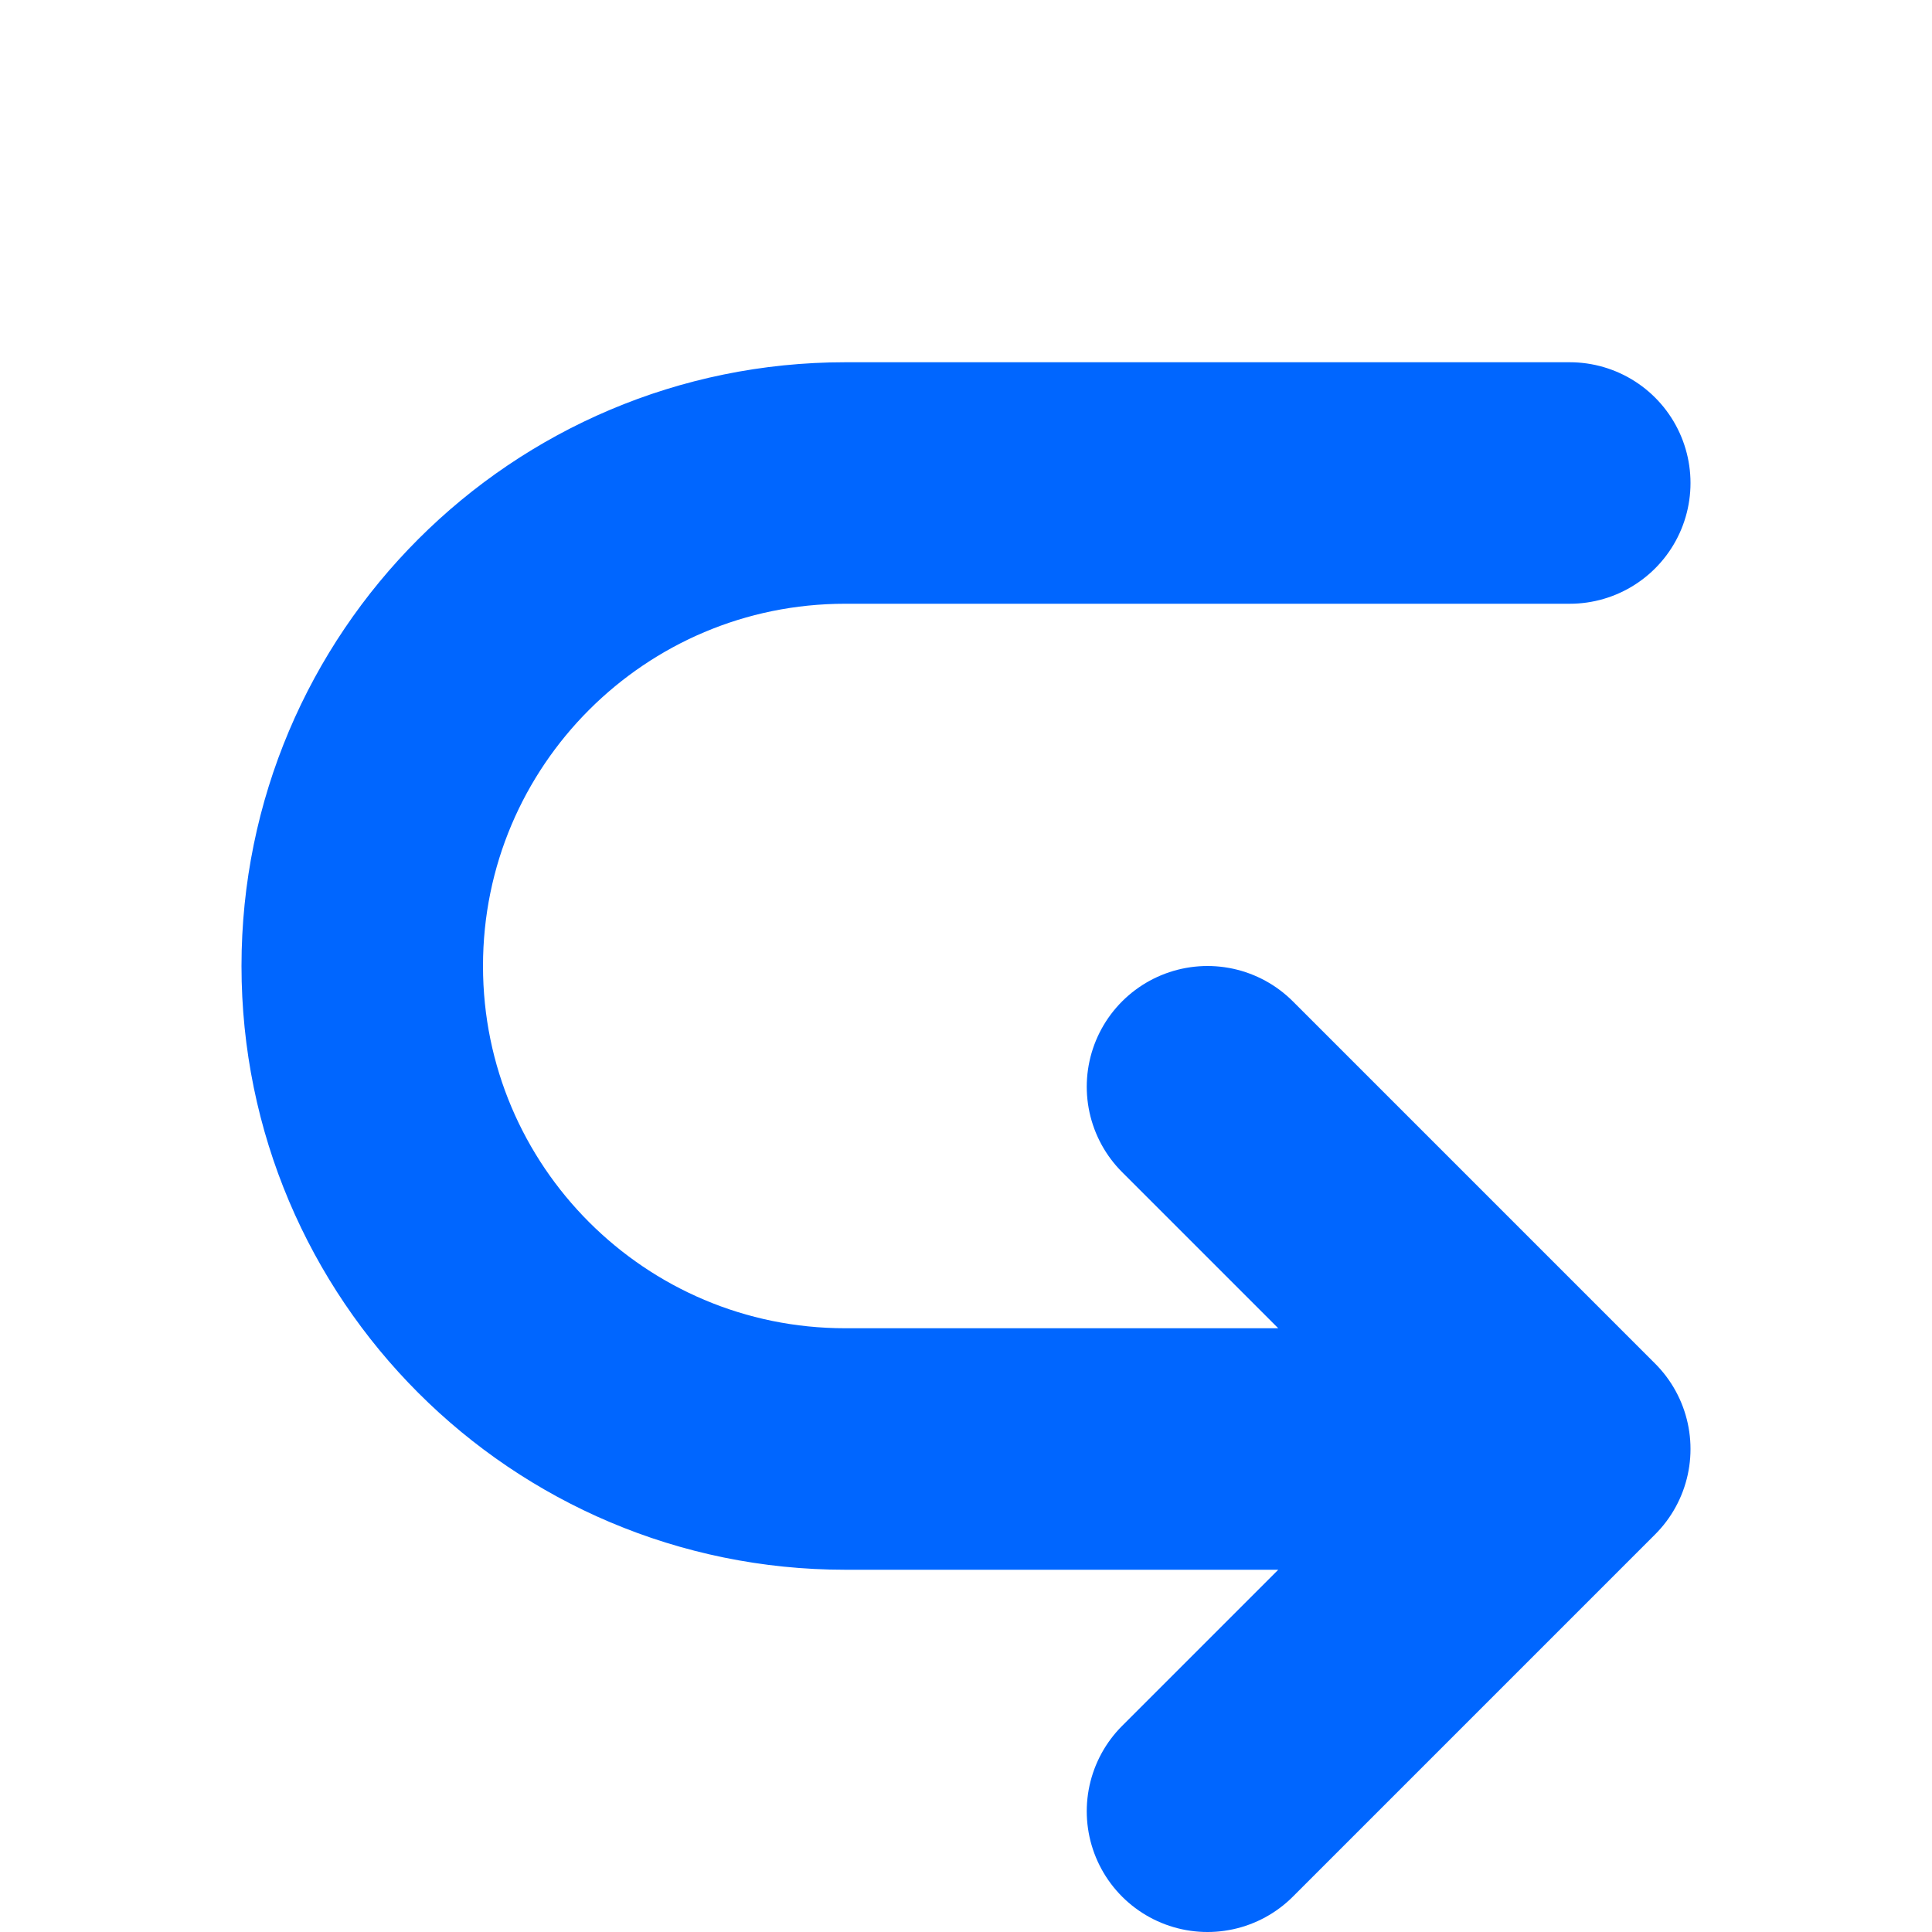
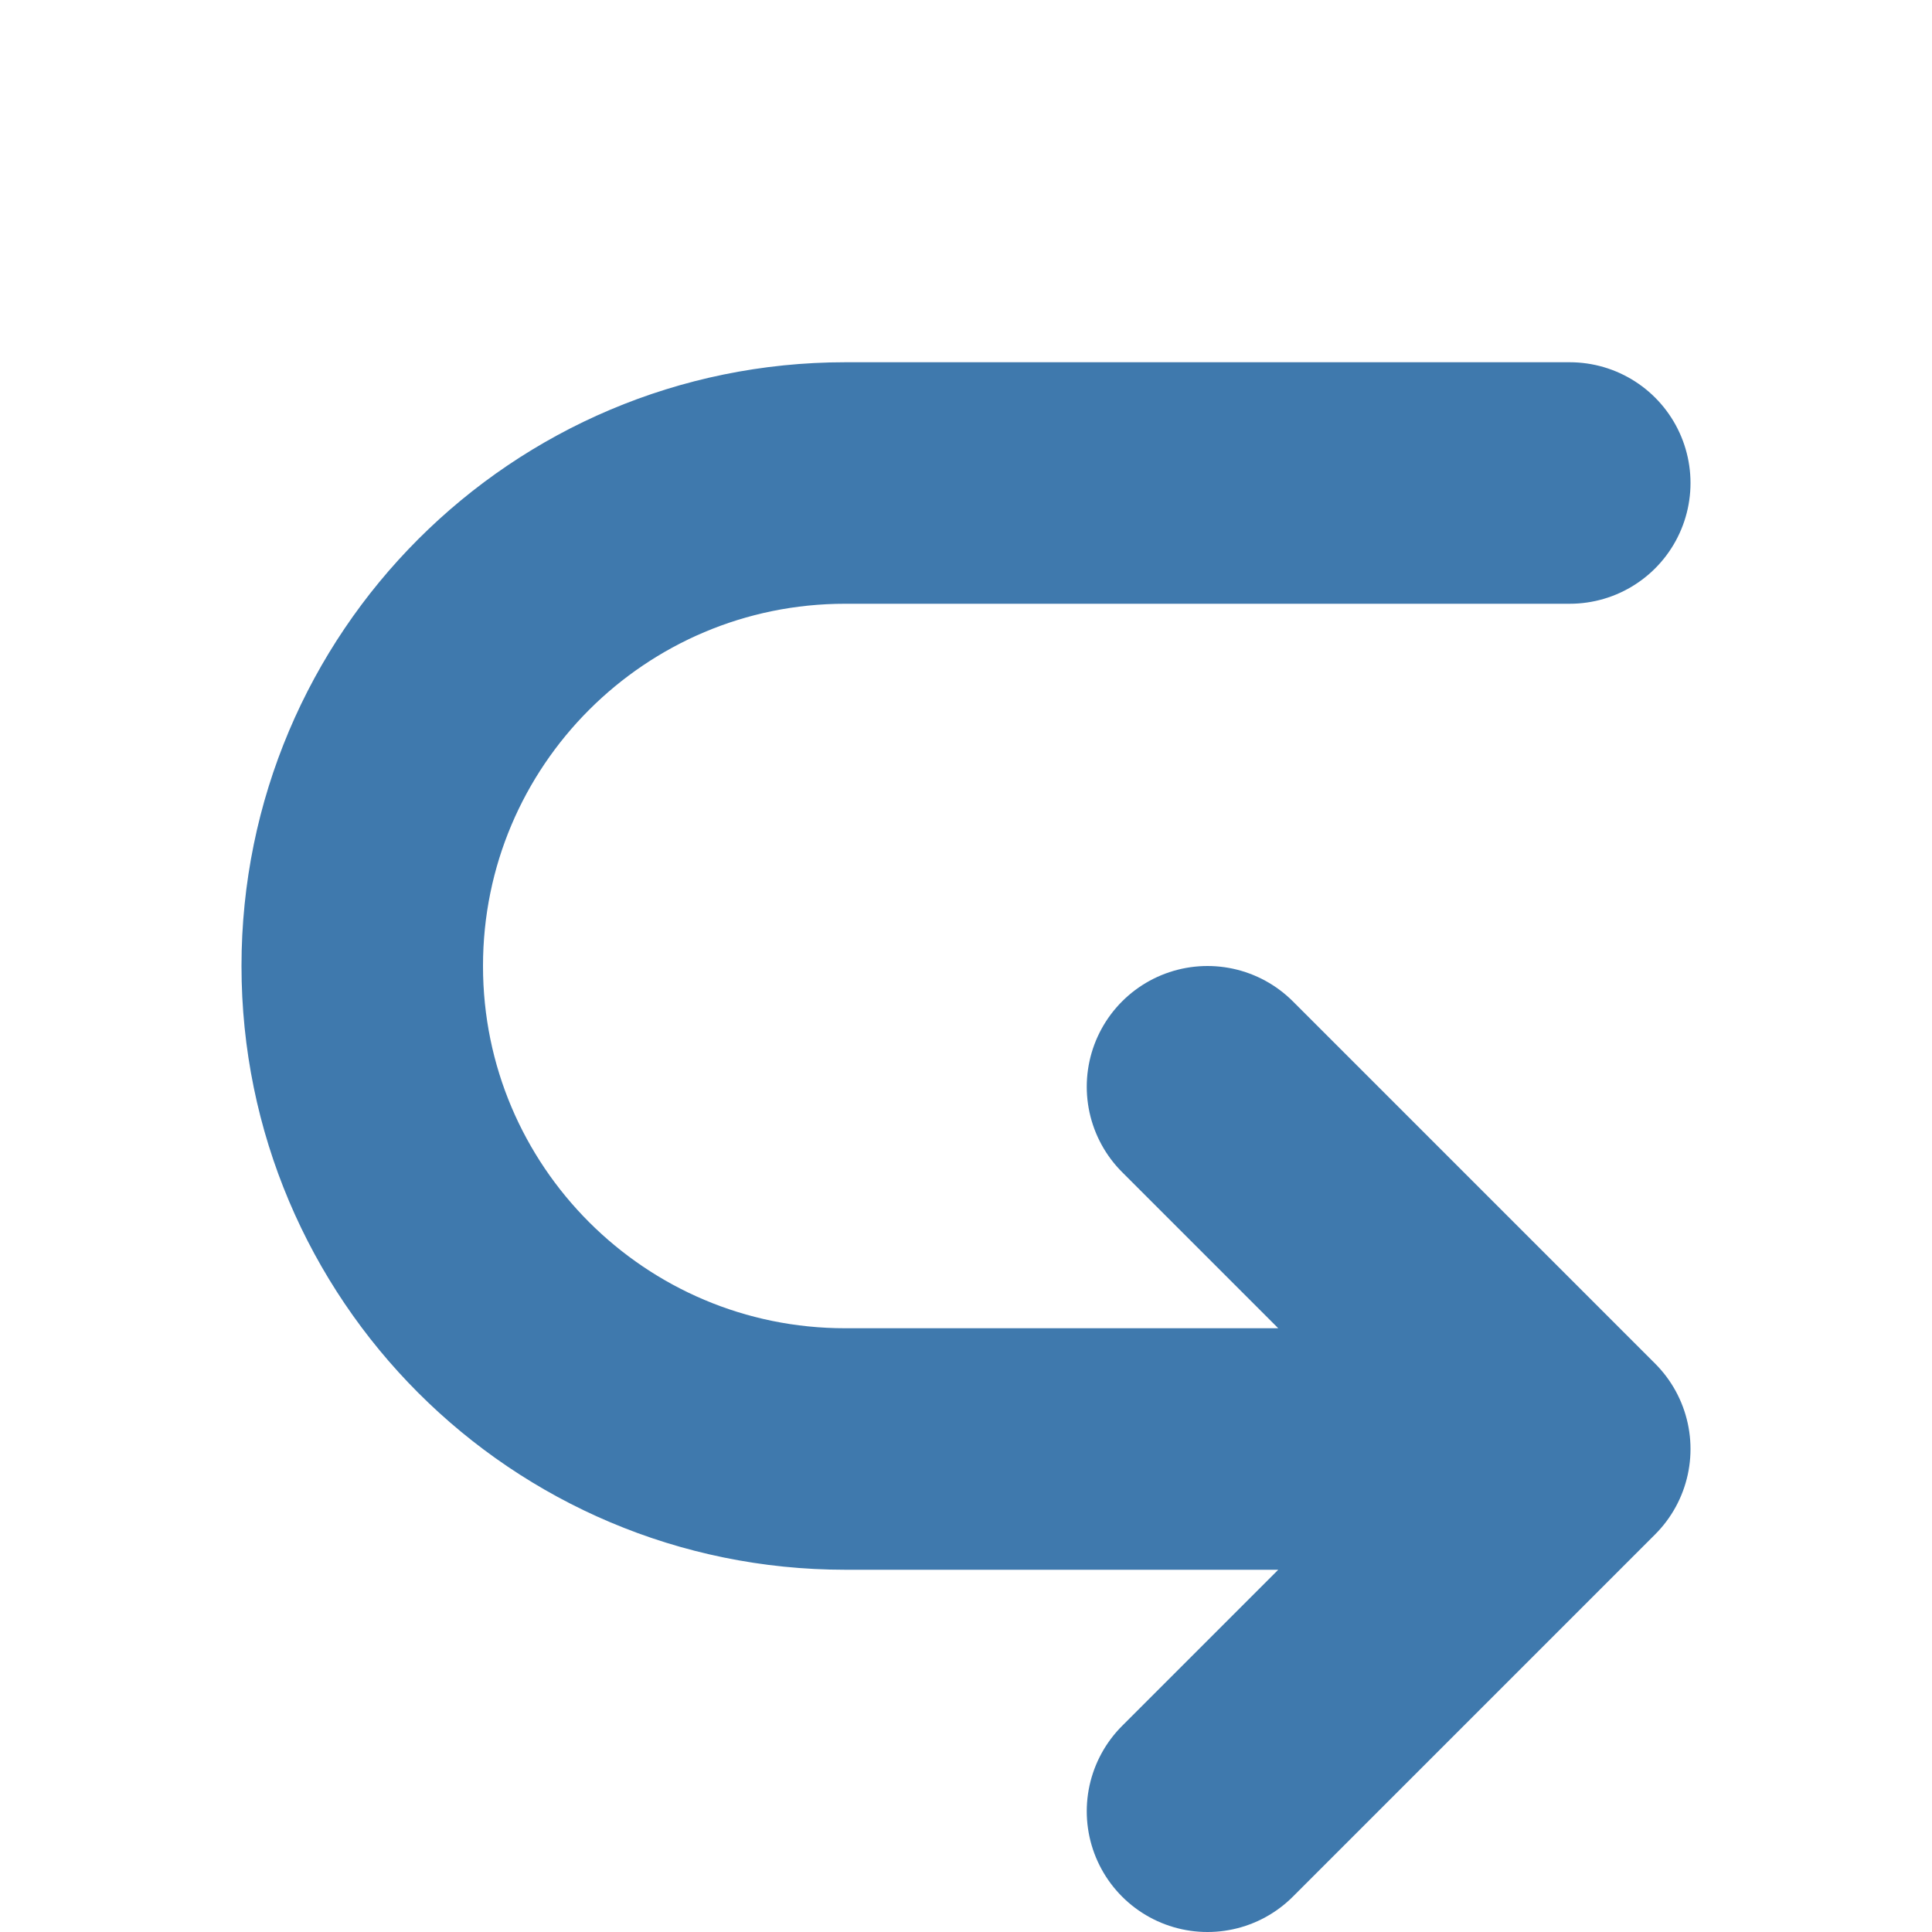
<svg xmlns="http://www.w3.org/2000/svg" width="16" height="16" viewBox="0 0 16 16" fill="none">
-   <path d="M13 4H7a4 4 0 0 0 0 8h6M13 12l-3-3M13 12l-3 3" stroke="#0066FF" stroke-width="2" stroke-linecap="round" stroke-linejoin="round" />
+   <path d="M13 4H7a4 4 0 0 0 0 8h6M13 12l-3-3M13 12l-3 3" stroke="#3F79AD" stroke-width="2" stroke-linecap="round" stroke-linejoin="round" />
</svg>
